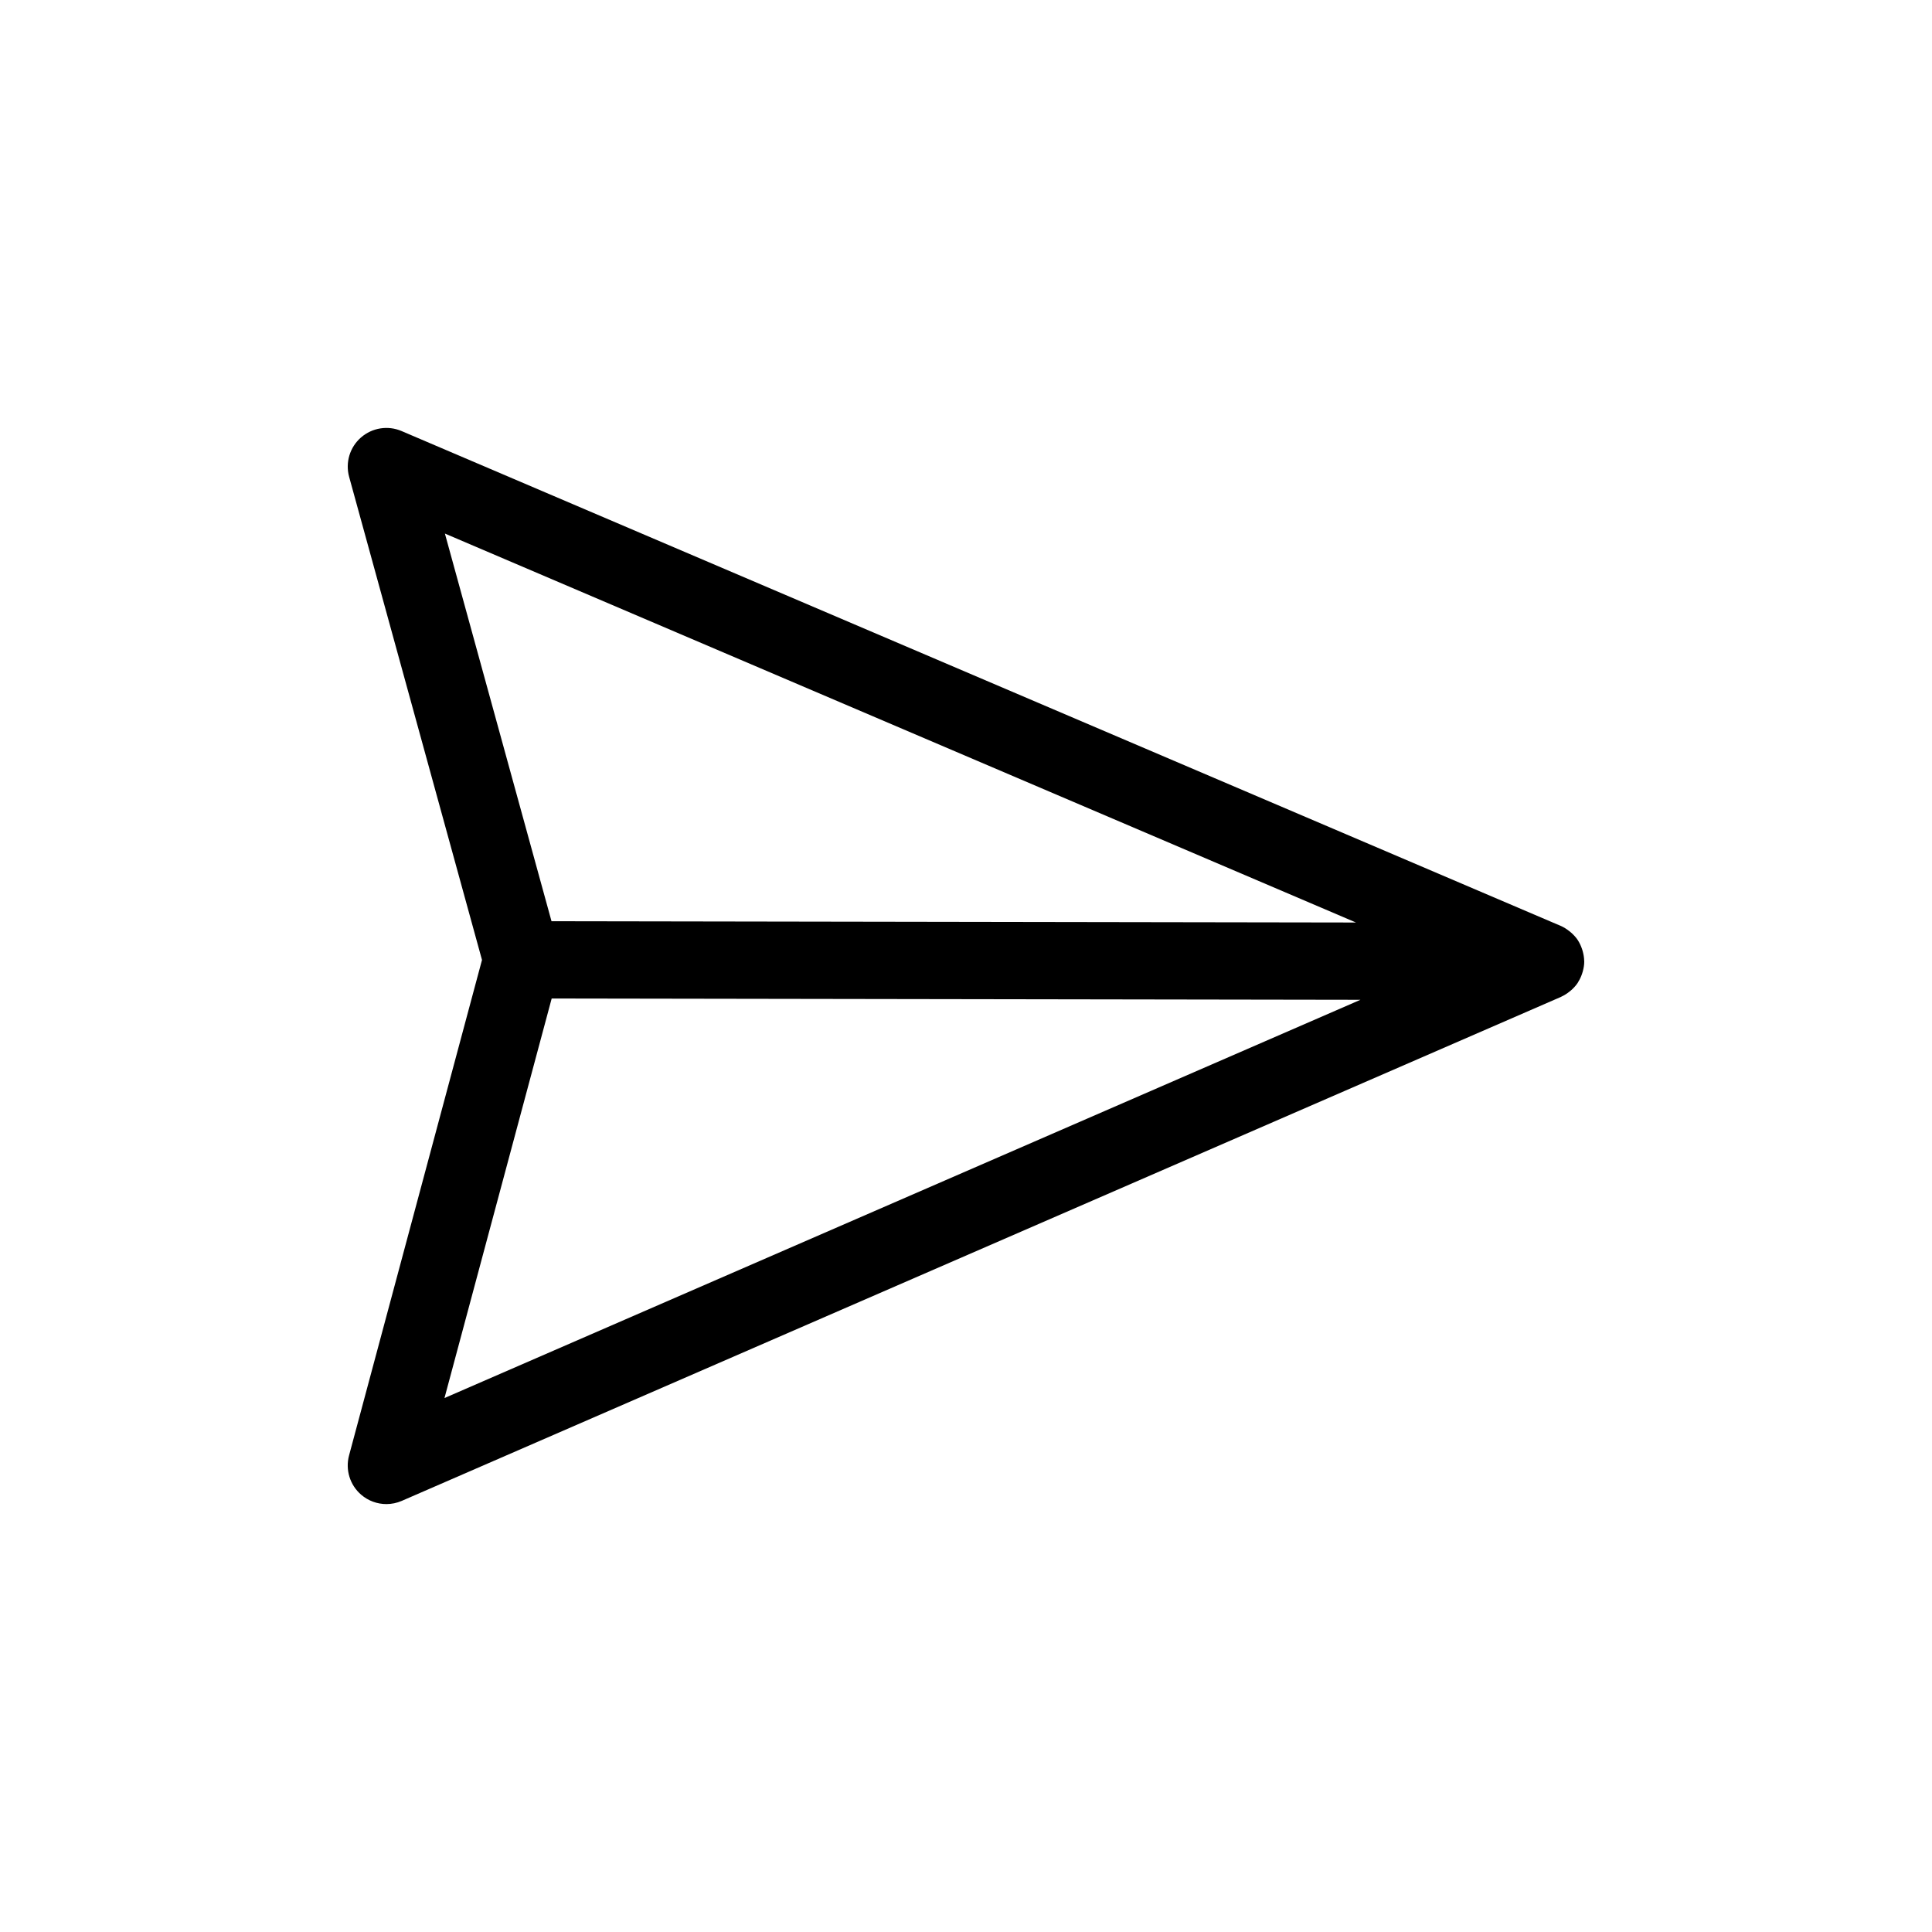
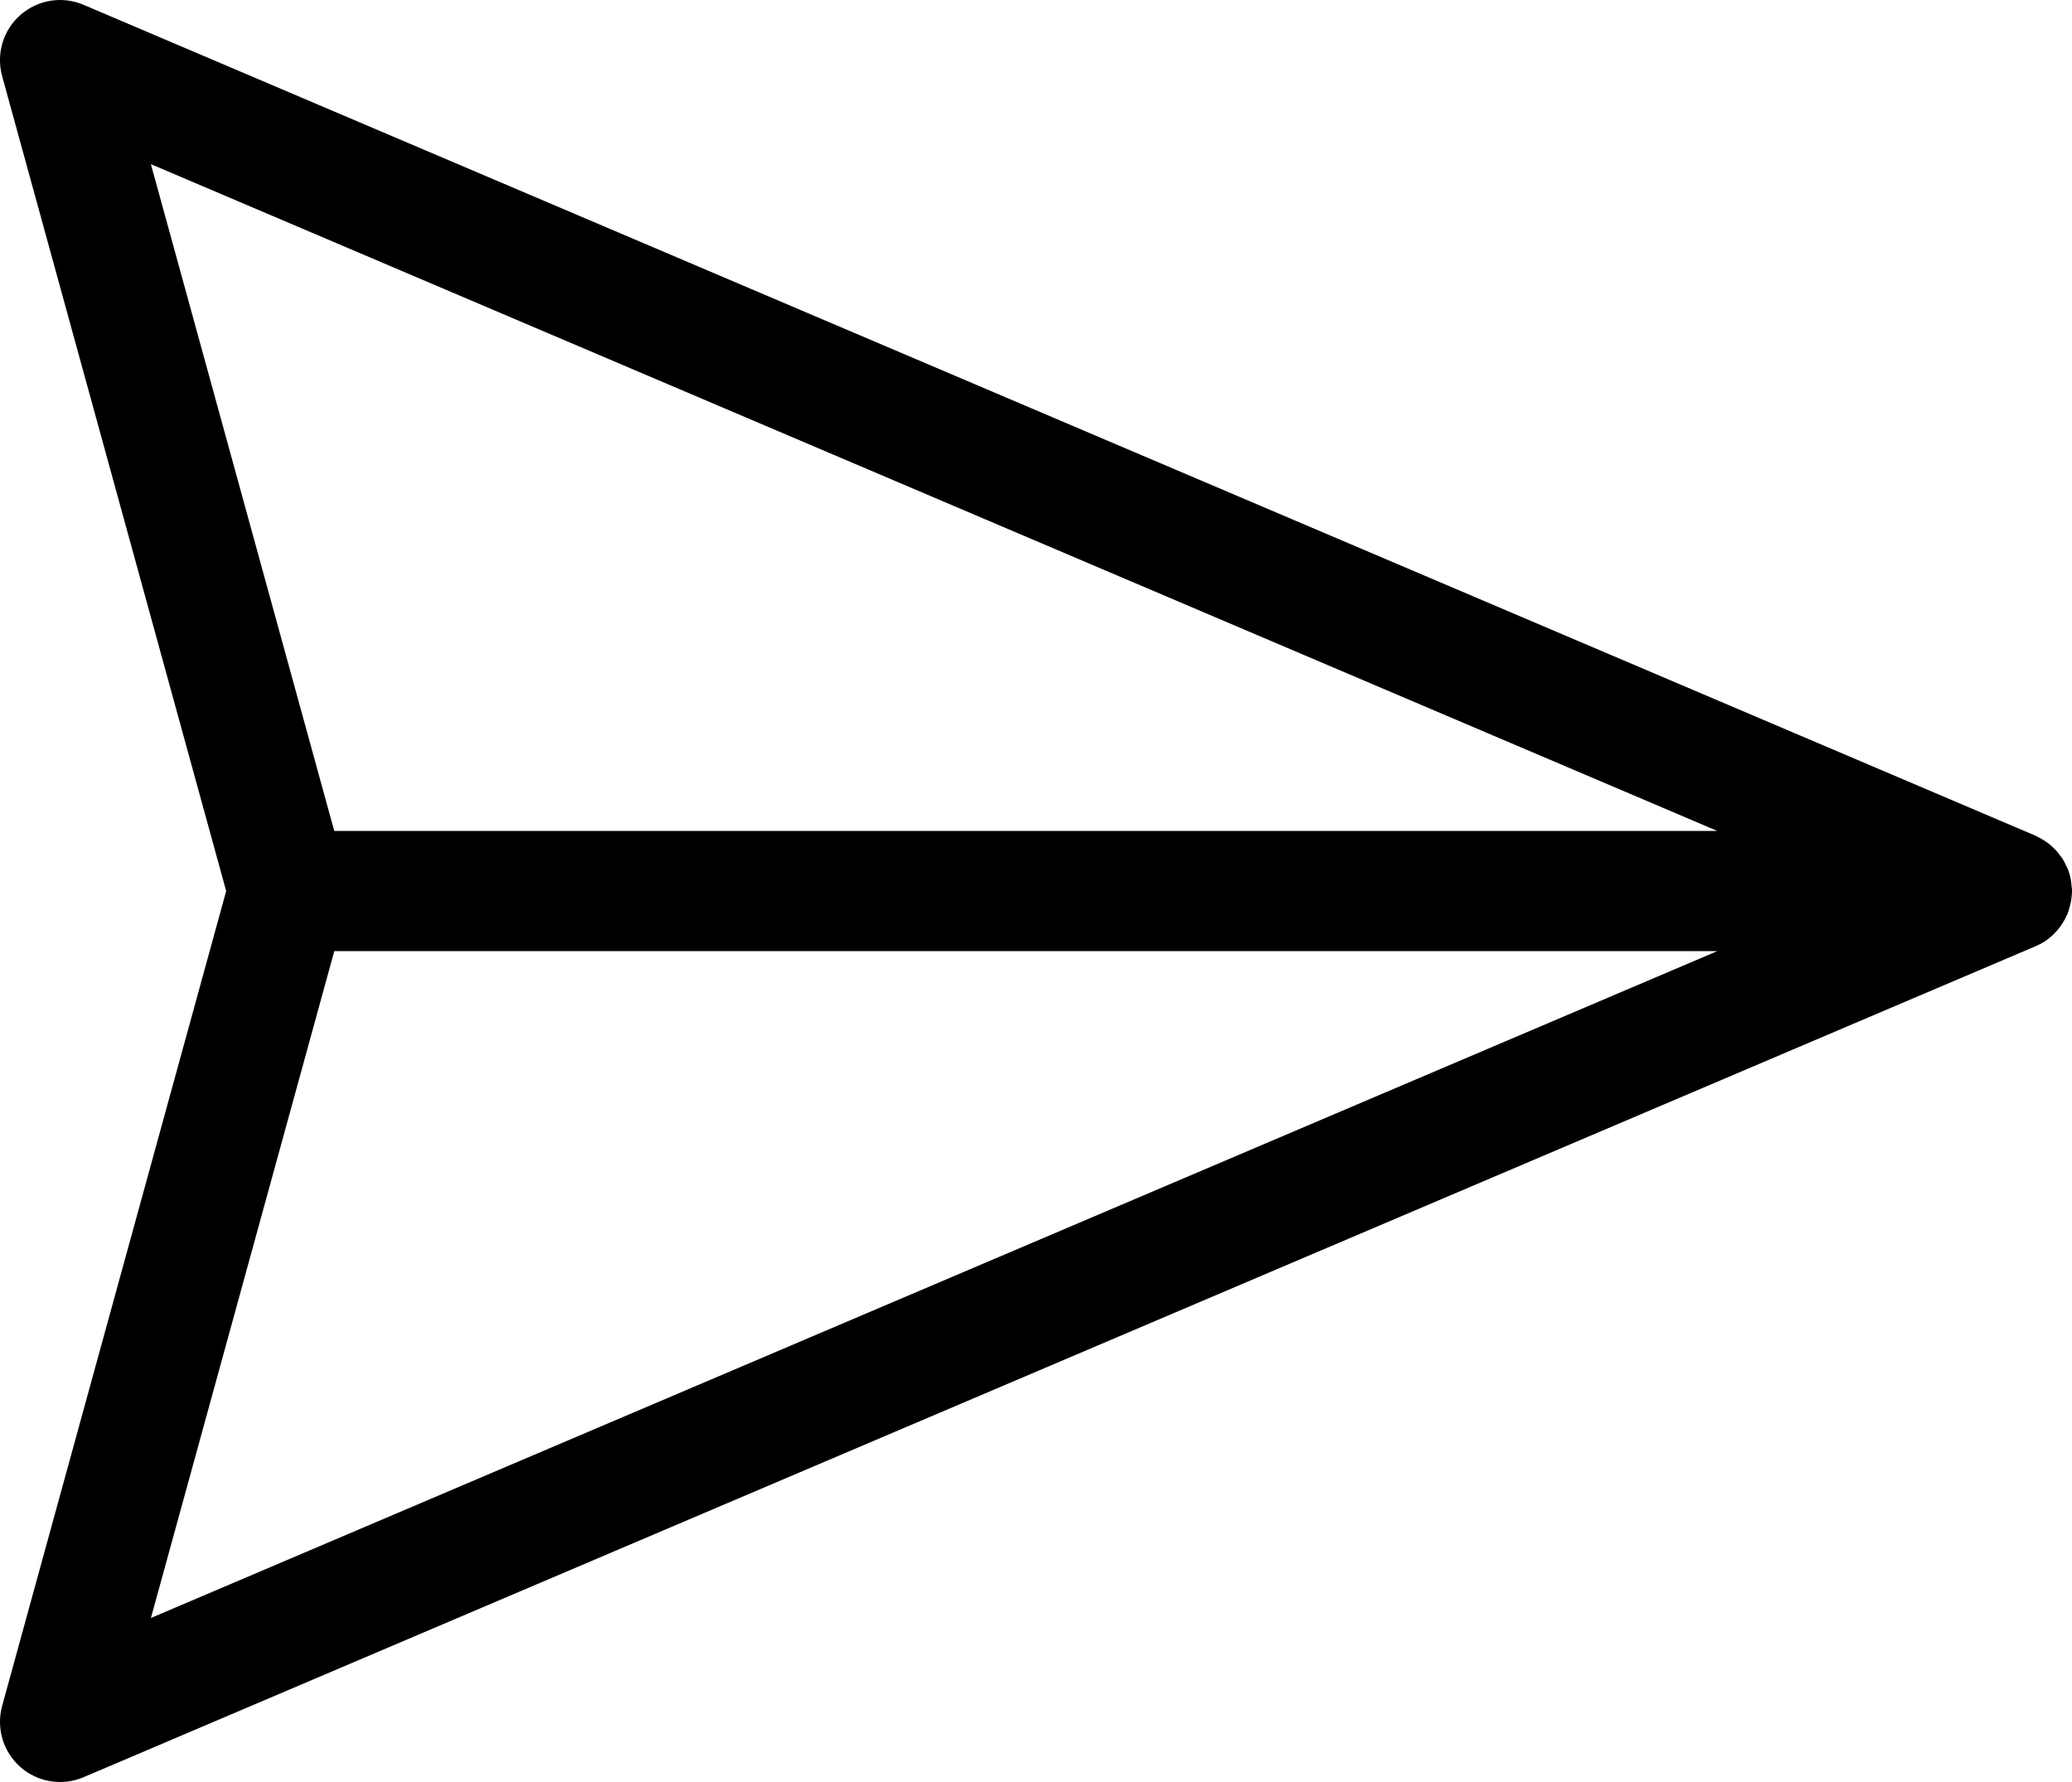
- <svg xmlns="http://www.w3.org/2000/svg" version="1.1" id="Layer_1" x="0px" y="0px" width="100px" height="100px" viewBox="0 0 100 100" enable-background="new 0 0 100 100" xml:space="preserve">
-   <path d="M81.887,50.402c0.014-0.041,0.027-0.081,0.038-0.123C81.969,50.115,82,49.946,82,49.768c0-0.002-0.001-0.004-0.001-0.006  S82,49.759,82,49.758c0-0.007-0.003-0.013-0.003-0.02c-0.002-0.173-0.032-0.338-0.075-0.499c-0.012-0.041-0.023-0.08-0.037-0.12  c-0.055-0.158-0.122-0.31-0.212-0.447c-0.003-0.005-0.005-0.011-0.009-0.016c-0.095-0.143-0.212-0.267-0.339-0.38  c-0.031-0.028-0.063-0.053-0.096-0.079c-0.14-0.109-0.288-0.207-0.453-0.276L20.785,22.311c-0.707-0.302-1.522-0.172-2.101,0.333  c-0.579,0.505-0.816,1.296-0.613,2.037l6.877,25.006l-6.881,25.646c-0.199,0.742,0.044,1.532,0.626,2.033  c0.37,0.319,0.835,0.485,1.306,0.485c0.27,0,0.541-0.055,0.797-0.166l59.977-26.076c0.003-0.001,0.005-0.002,0.007-0.003  l0.017-0.007c0.008-0.004,0.015-0.01,0.022-0.014c0.15-0.068,0.287-0.157,0.415-0.259c0.034-0.026,0.066-0.053,0.099-0.081  c0.125-0.112,0.239-0.236,0.332-0.377c0.011-0.016,0.018-0.034,0.027-0.05C81.774,50.689,81.837,50.549,81.887,50.402z   M23.028,27.617l47.157,20.132l-41.639-0.067L23.028,27.617z M28.555,51.682l41.863,0.067L23.006,72.363L28.555,51.682z" />
+ <svg xmlns="http://www.w3.org/2000/svg" version="1.1" id="Layer_1" x="0px" y="0px" width="50px" height="43px" viewBox="25 28.5 50 43" enable-background="new 25 28.5 50 43" xml:space="preserve">
+   <path d="M74.886,50.567c0.005-0.015,0.008-0.03,0.017-0.048c0.02-0.055,0.036-0.113,0.051-0.172  c0.008-0.032,0.016-0.063,0.021-0.096c0.012-0.055,0.014-0.11,0.021-0.166c0-0.035,0.005-0.069,0.005-0.104  c-0.003-0.05-0.012-0.102-0.017-0.152c-0.006-0.04-0.006-0.078-0.015-0.116v-0.001c-0.016-0.086-0.041-0.168-0.071-0.246  c-0.012-0.026-0.026-0.049-0.038-0.073c-0.024-0.056-0.049-0.11-0.084-0.163c-0.019-0.03-0.042-0.057-0.061-0.084  c-0.031-0.043-0.062-0.084-0.099-0.125c-0.025-0.027-0.053-0.052-0.081-0.08c-0.039-0.034-0.077-0.069-0.117-0.099  c-0.03-0.021-0.062-0.042-0.093-0.063c-0.047-0.031-0.098-0.058-0.15-0.083c-0.02-0.01-0.037-0.023-0.057-0.031L27.016,28.616  c-0.51-0.218-1.1-0.124-1.52,0.242c-0.42,0.365-0.591,0.938-0.445,1.477l5.407,19.666l-5.407,19.665  c-0.146,0.537,0.025,1.108,0.445,1.476c0.269,0.236,0.607,0.358,0.954,0.358c0.191,0,0.383-0.038,0.565-0.115l47.103-20.051  c0.076-0.031,0.148-0.071,0.216-0.112c0.003-0.002,0.006-0.003,0.009-0.006c0.108-0.07,0.201-0.155,0.285-0.249  c0.015-0.016,0.027-0.03,0.042-0.048c0.081-0.099,0.146-0.205,0.199-0.323C74.871,50.587,74.88,50.579,74.886,50.567z   M66.441,48.551H33.066l-4.425-16.09L66.441,48.551z M28.642,67.542l4.425-16.092h33.375L28.642,67.542z" />
</svg>
